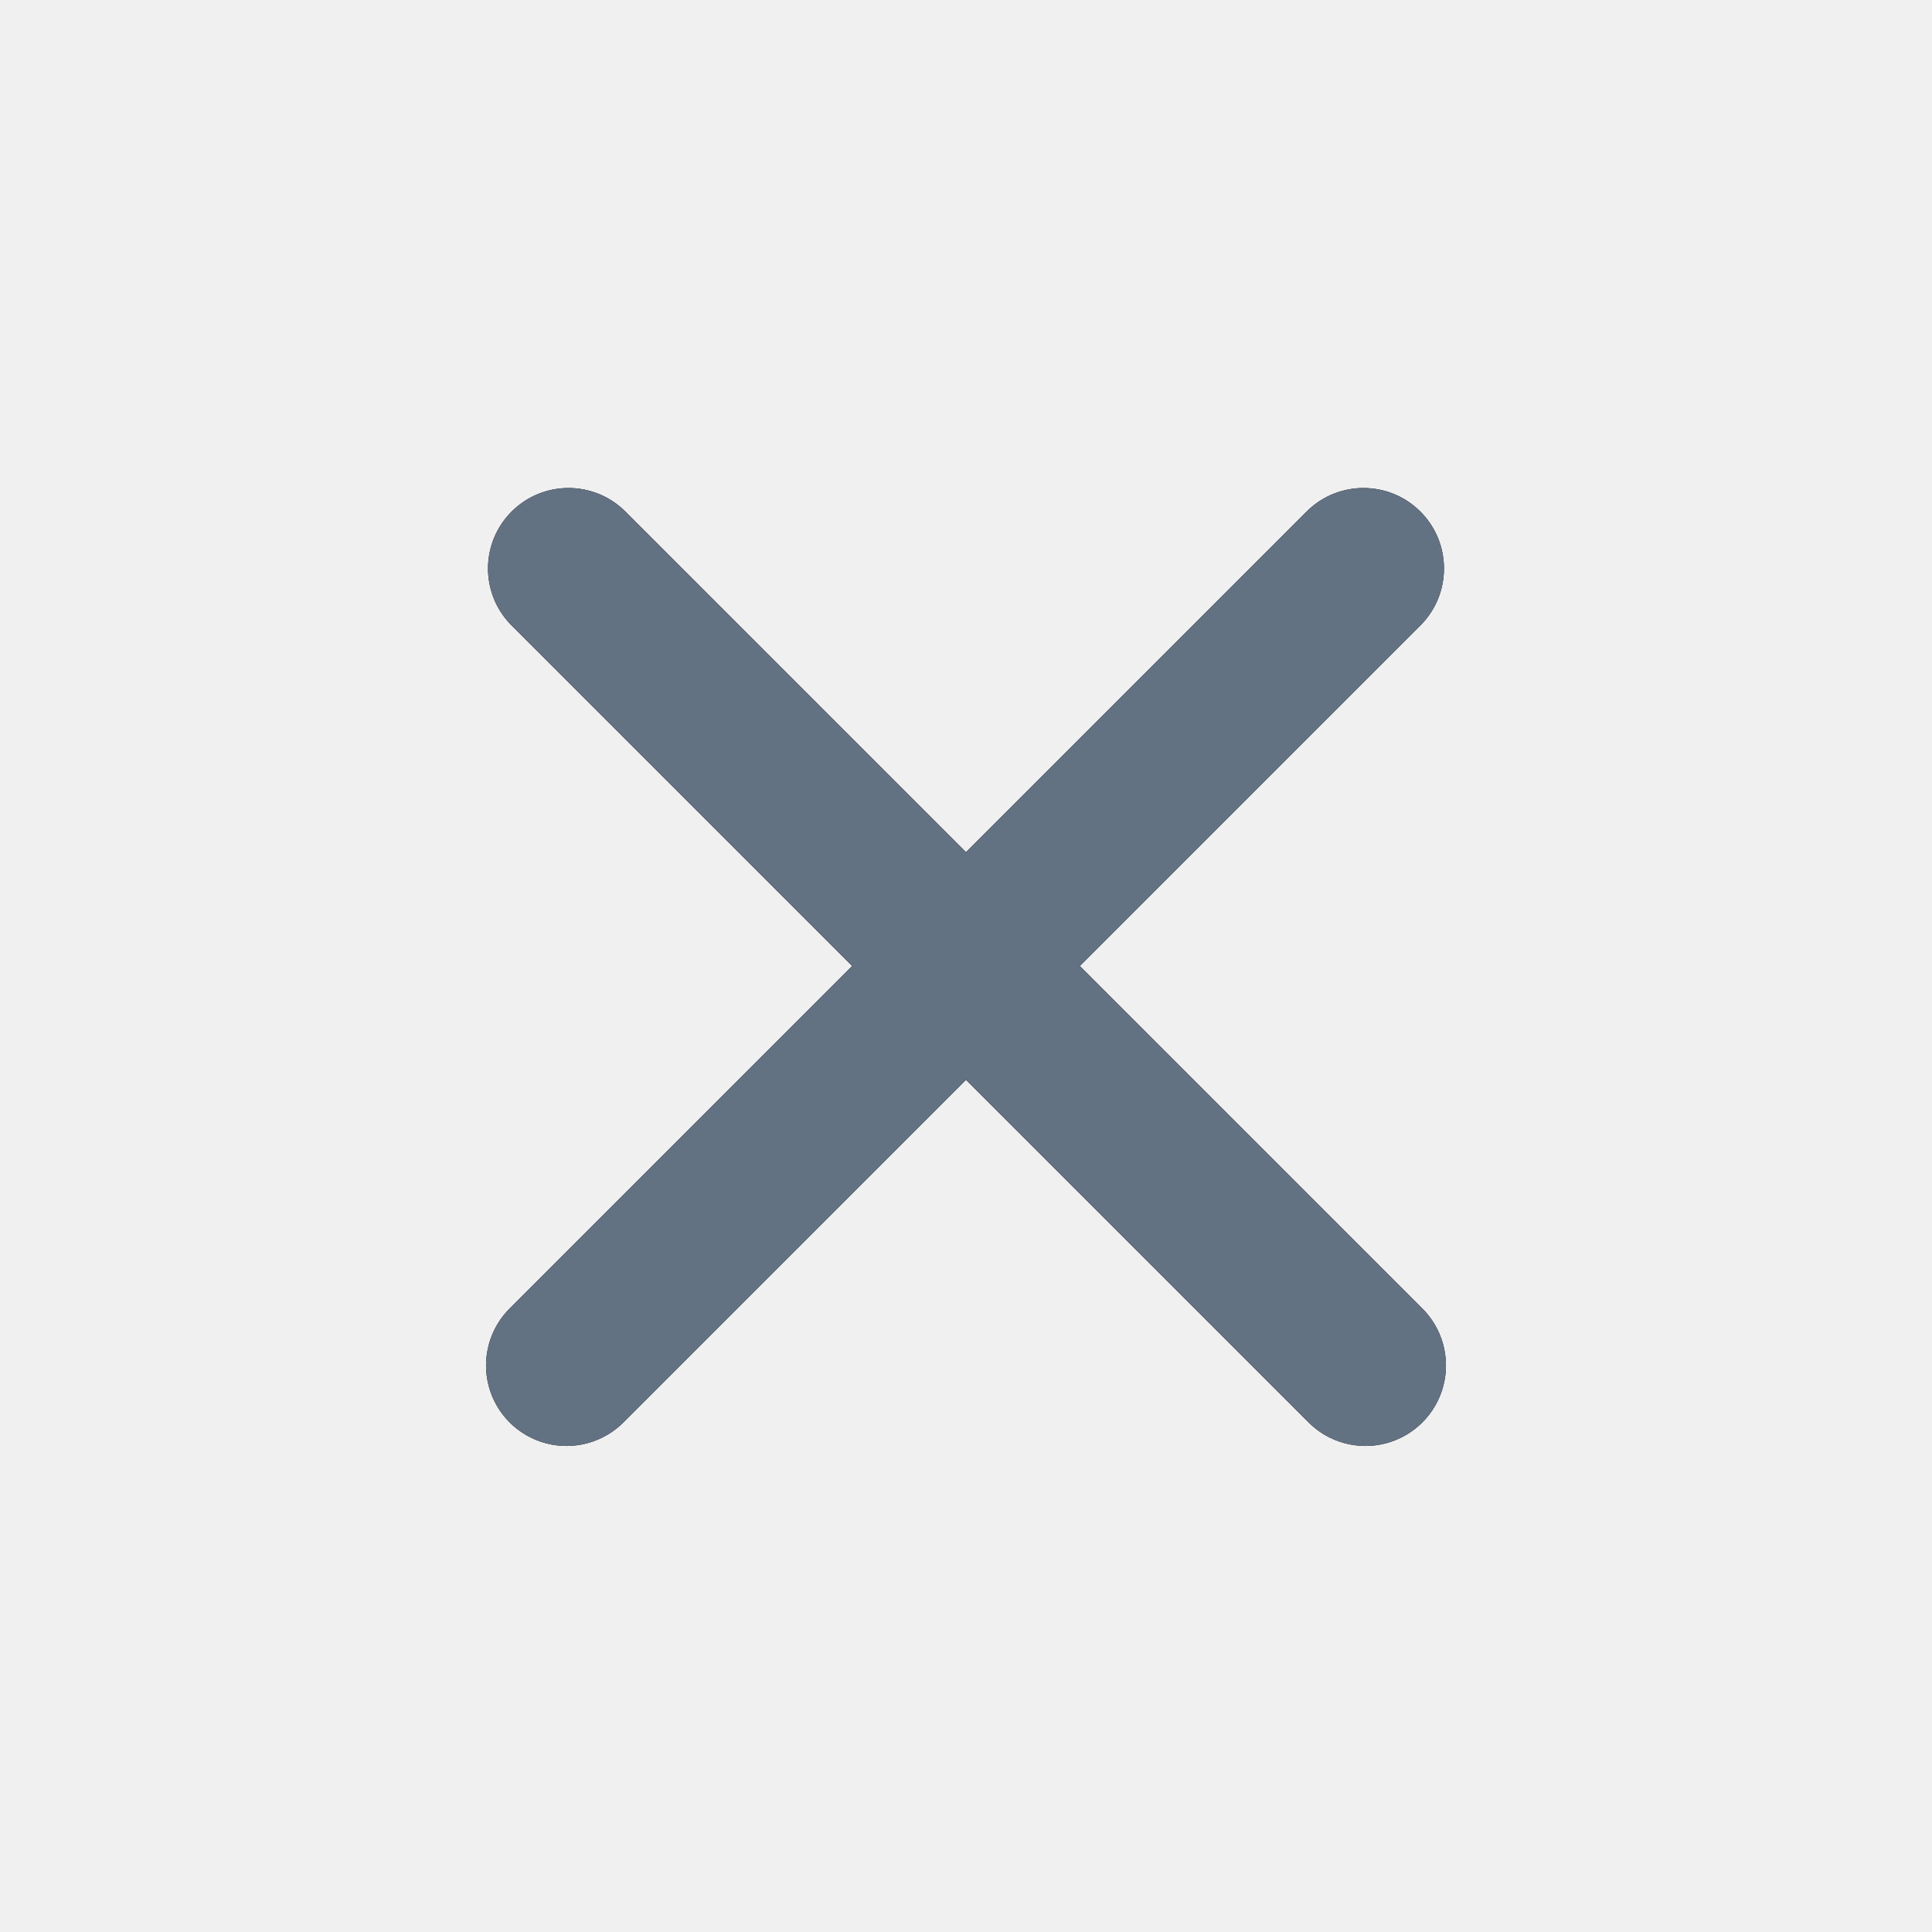
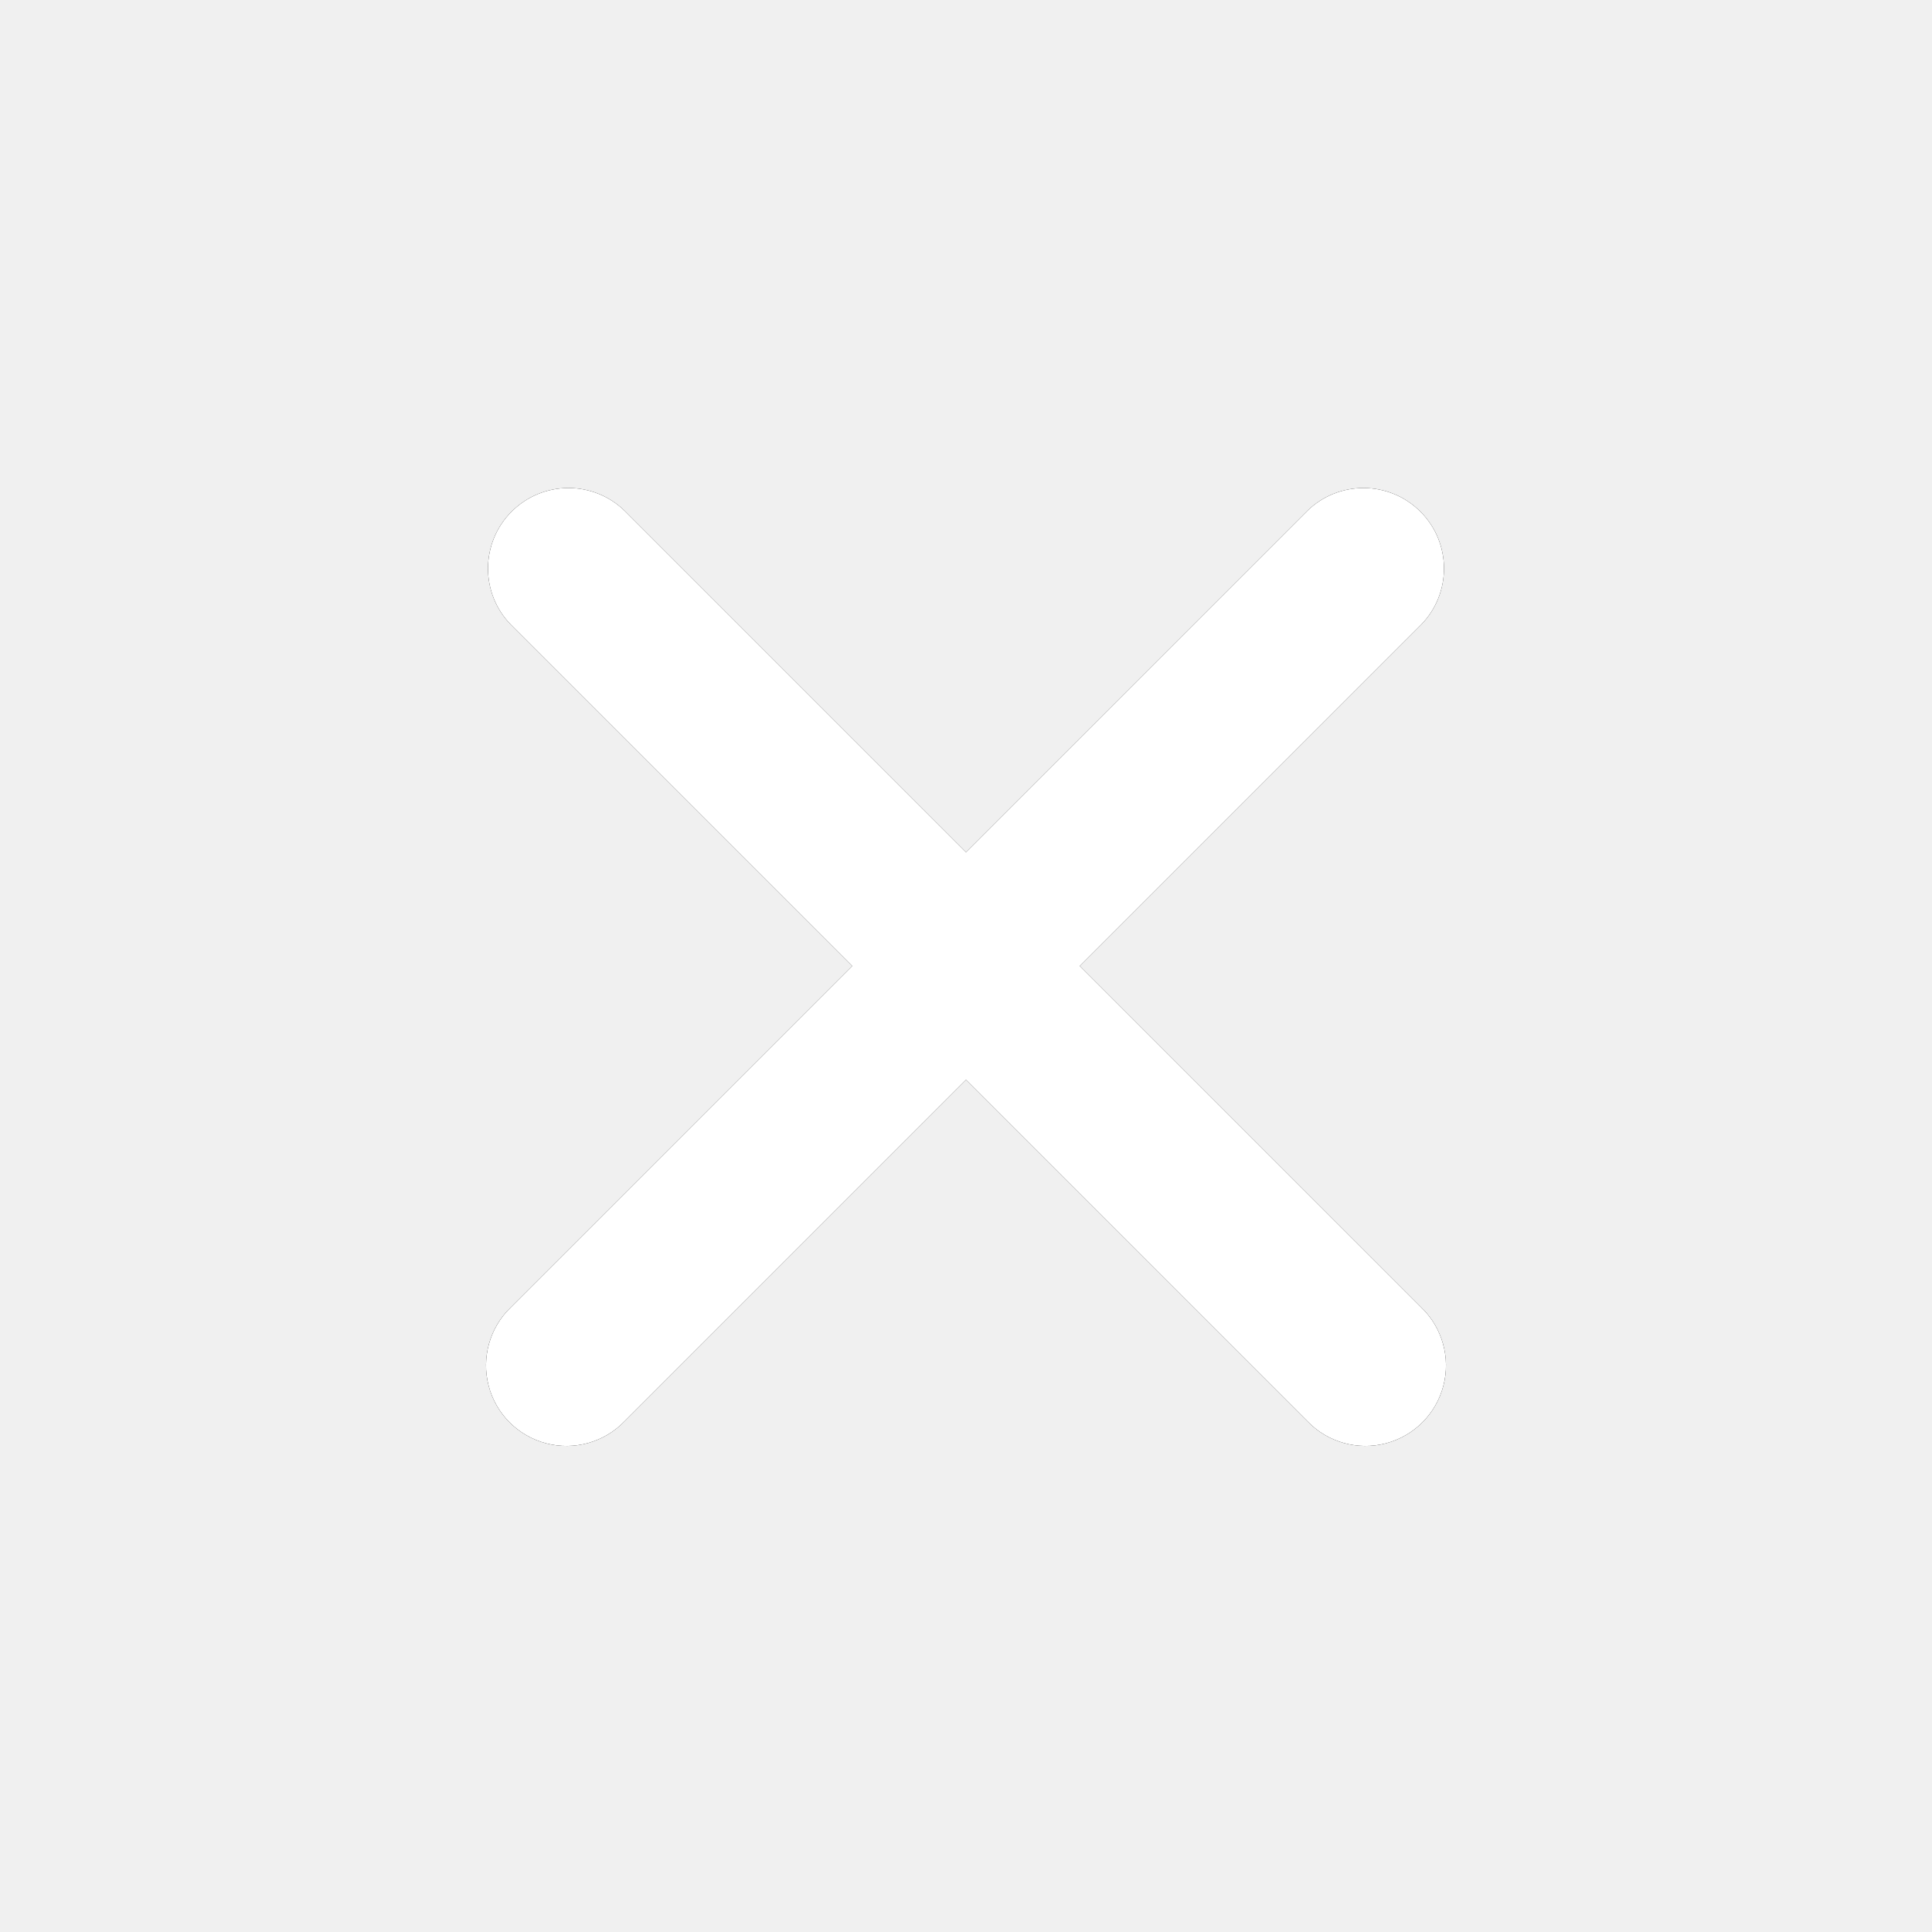
- <svg xmlns="http://www.w3.org/2000/svg" xmlns:xlink="http://www.w3.org/1999/xlink" width="24" height="24" viewBox="0 0 24 24">
+ <svg xmlns="http://www.w3.org/2000/svg" xmlns:xlink="http://www.w3.org/1999/xlink" width="35" height="35" viewBox="0 0 24 24">
  <defs>
    <path id="a" d="M13.414 12l4.243-4.243a1 1 0 0 0-1.414-1.414L12 10.586 7.757 6.343a1 1 0 0 0-1.414 1.414L10.586 12l-4.243 4.243a1 1 0 1 0 1.414 1.414L12 13.414l4.243 4.243a1 1 0 1 0 1.414-1.414L13.414 12z" />
  </defs>
  <g fill="none" fill-rule="evenodd">
    <mask id="b" fill="#fff">
      <use xlink:href="#a" />
    </mask>
    <use fill="#000" fill-rule="nonzero" xlink:href="#a" />
-     <g fill="#637282" mask="url(#b)">
+     <g fill="#fff" mask="url(#b)">
      <path d="M0 0h24v24H0z" />
    </g>
  </g>
</svg>
